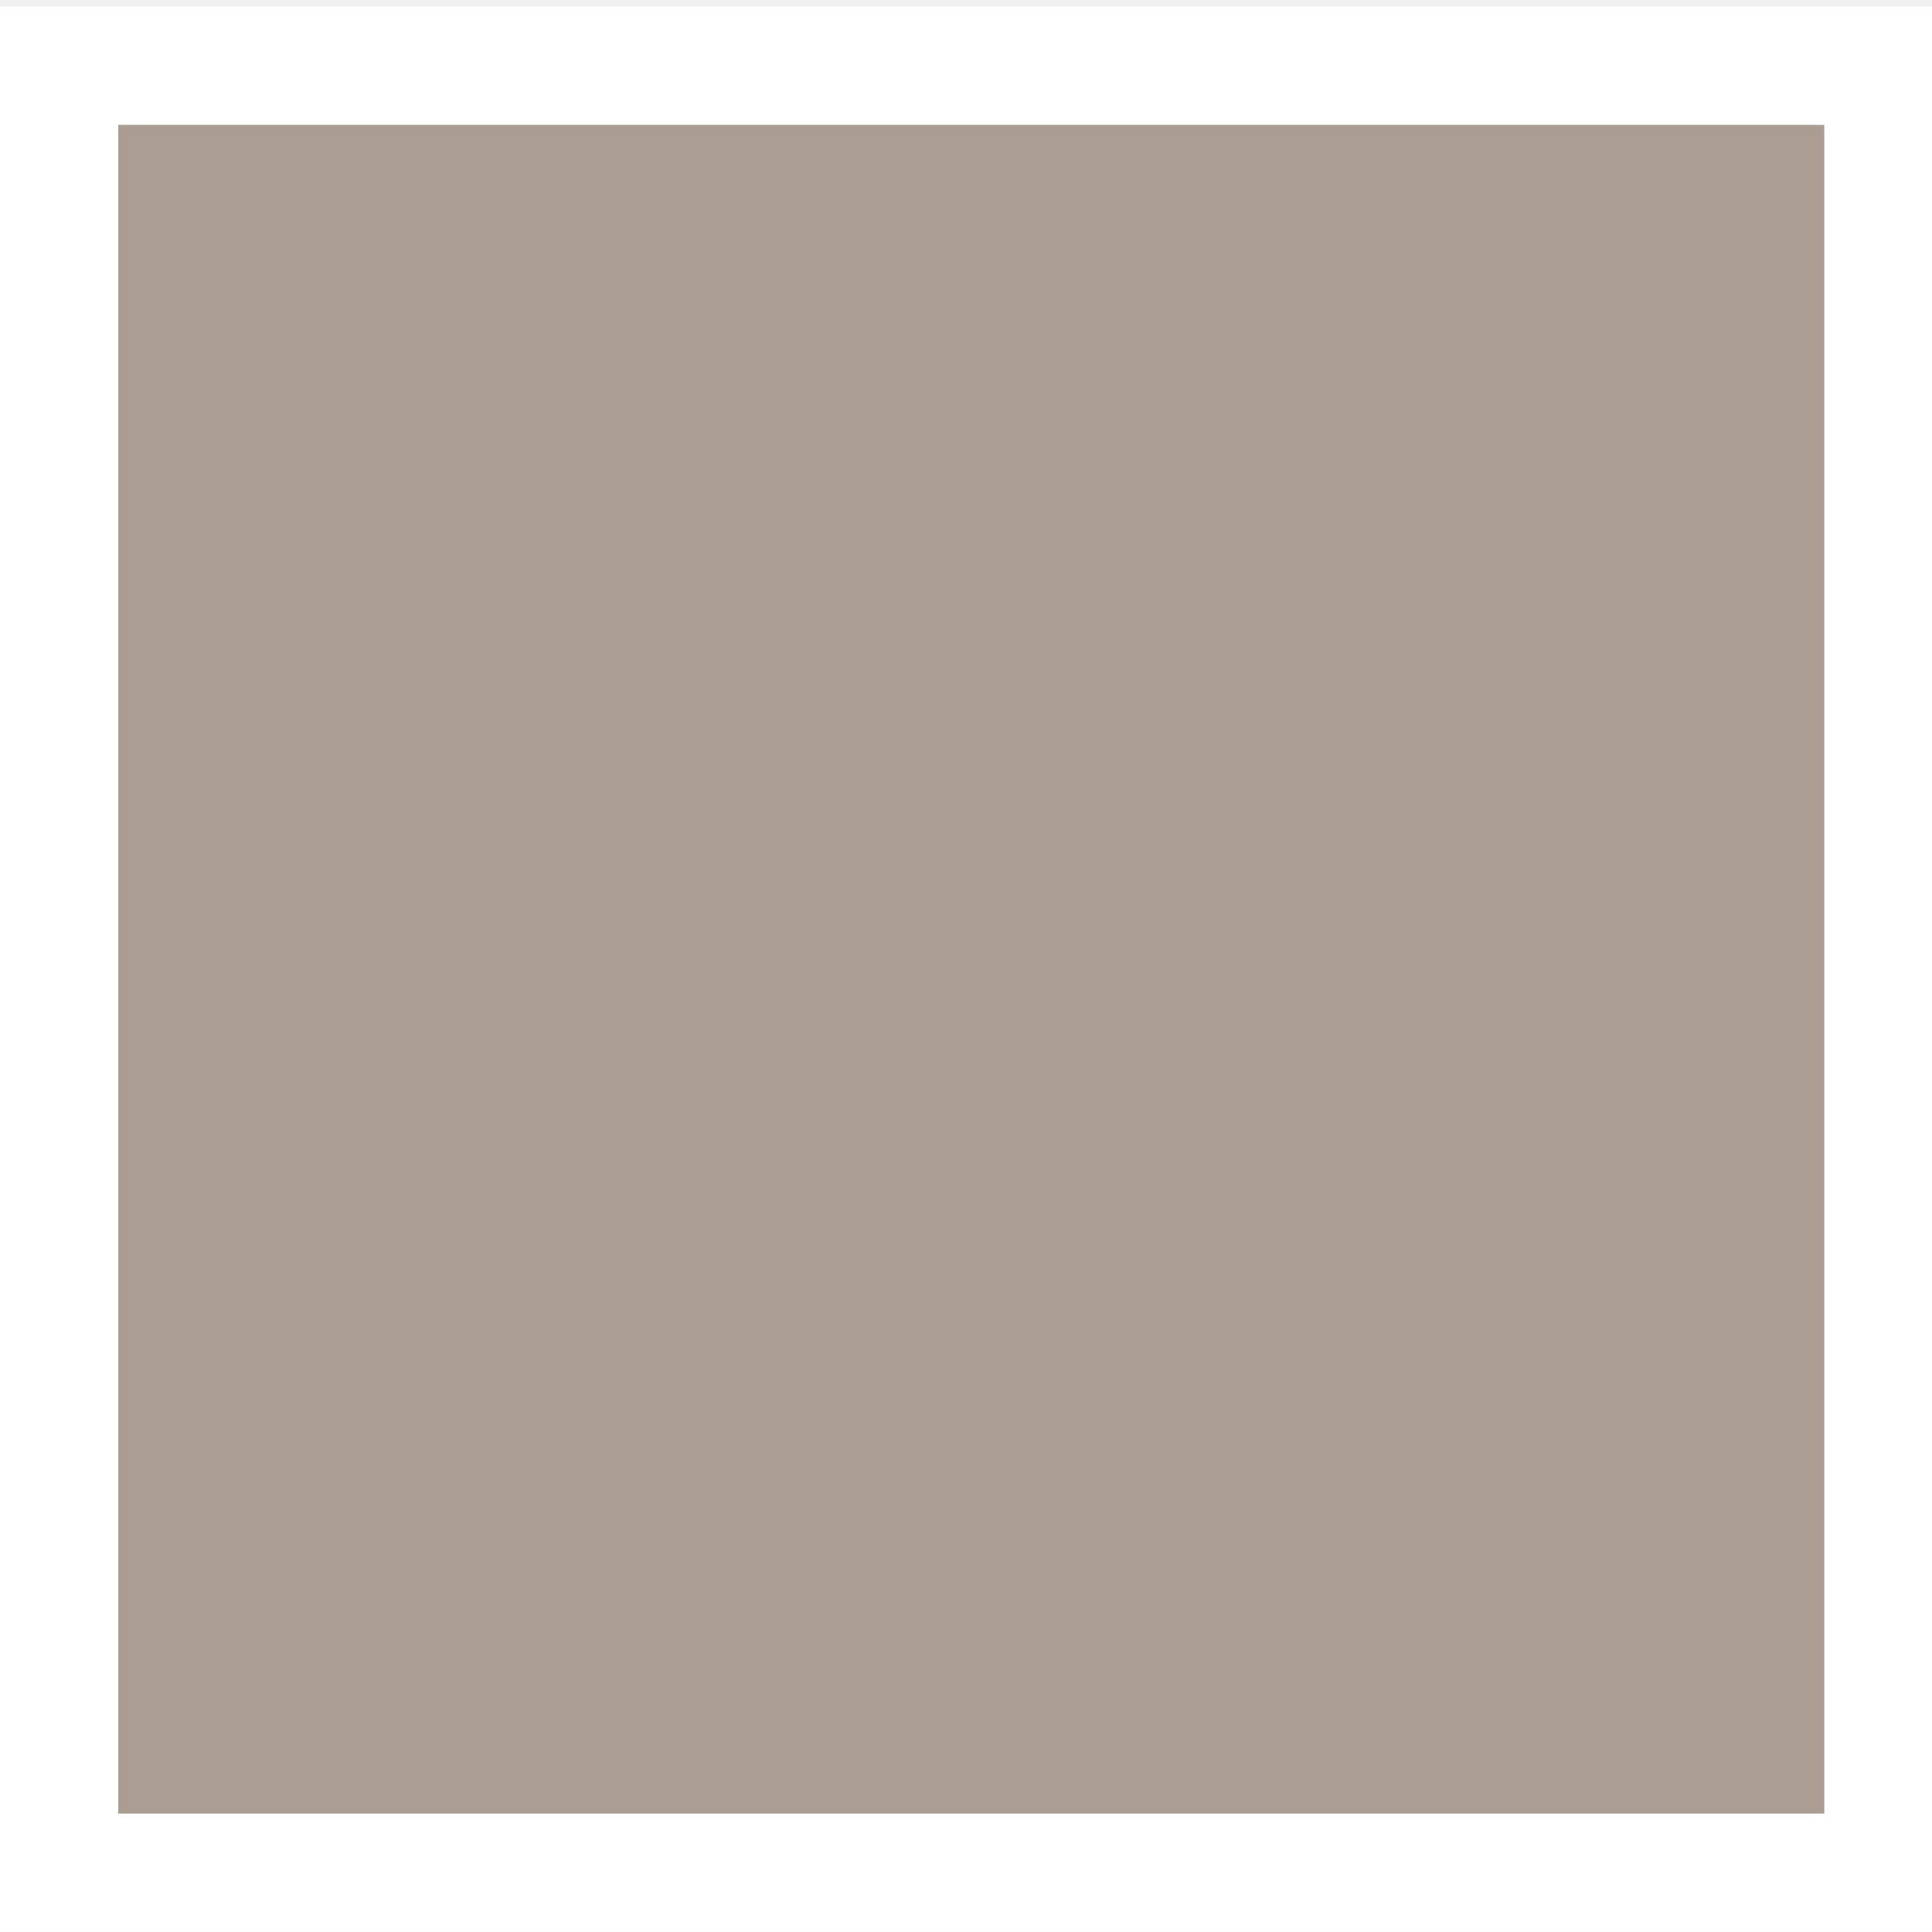
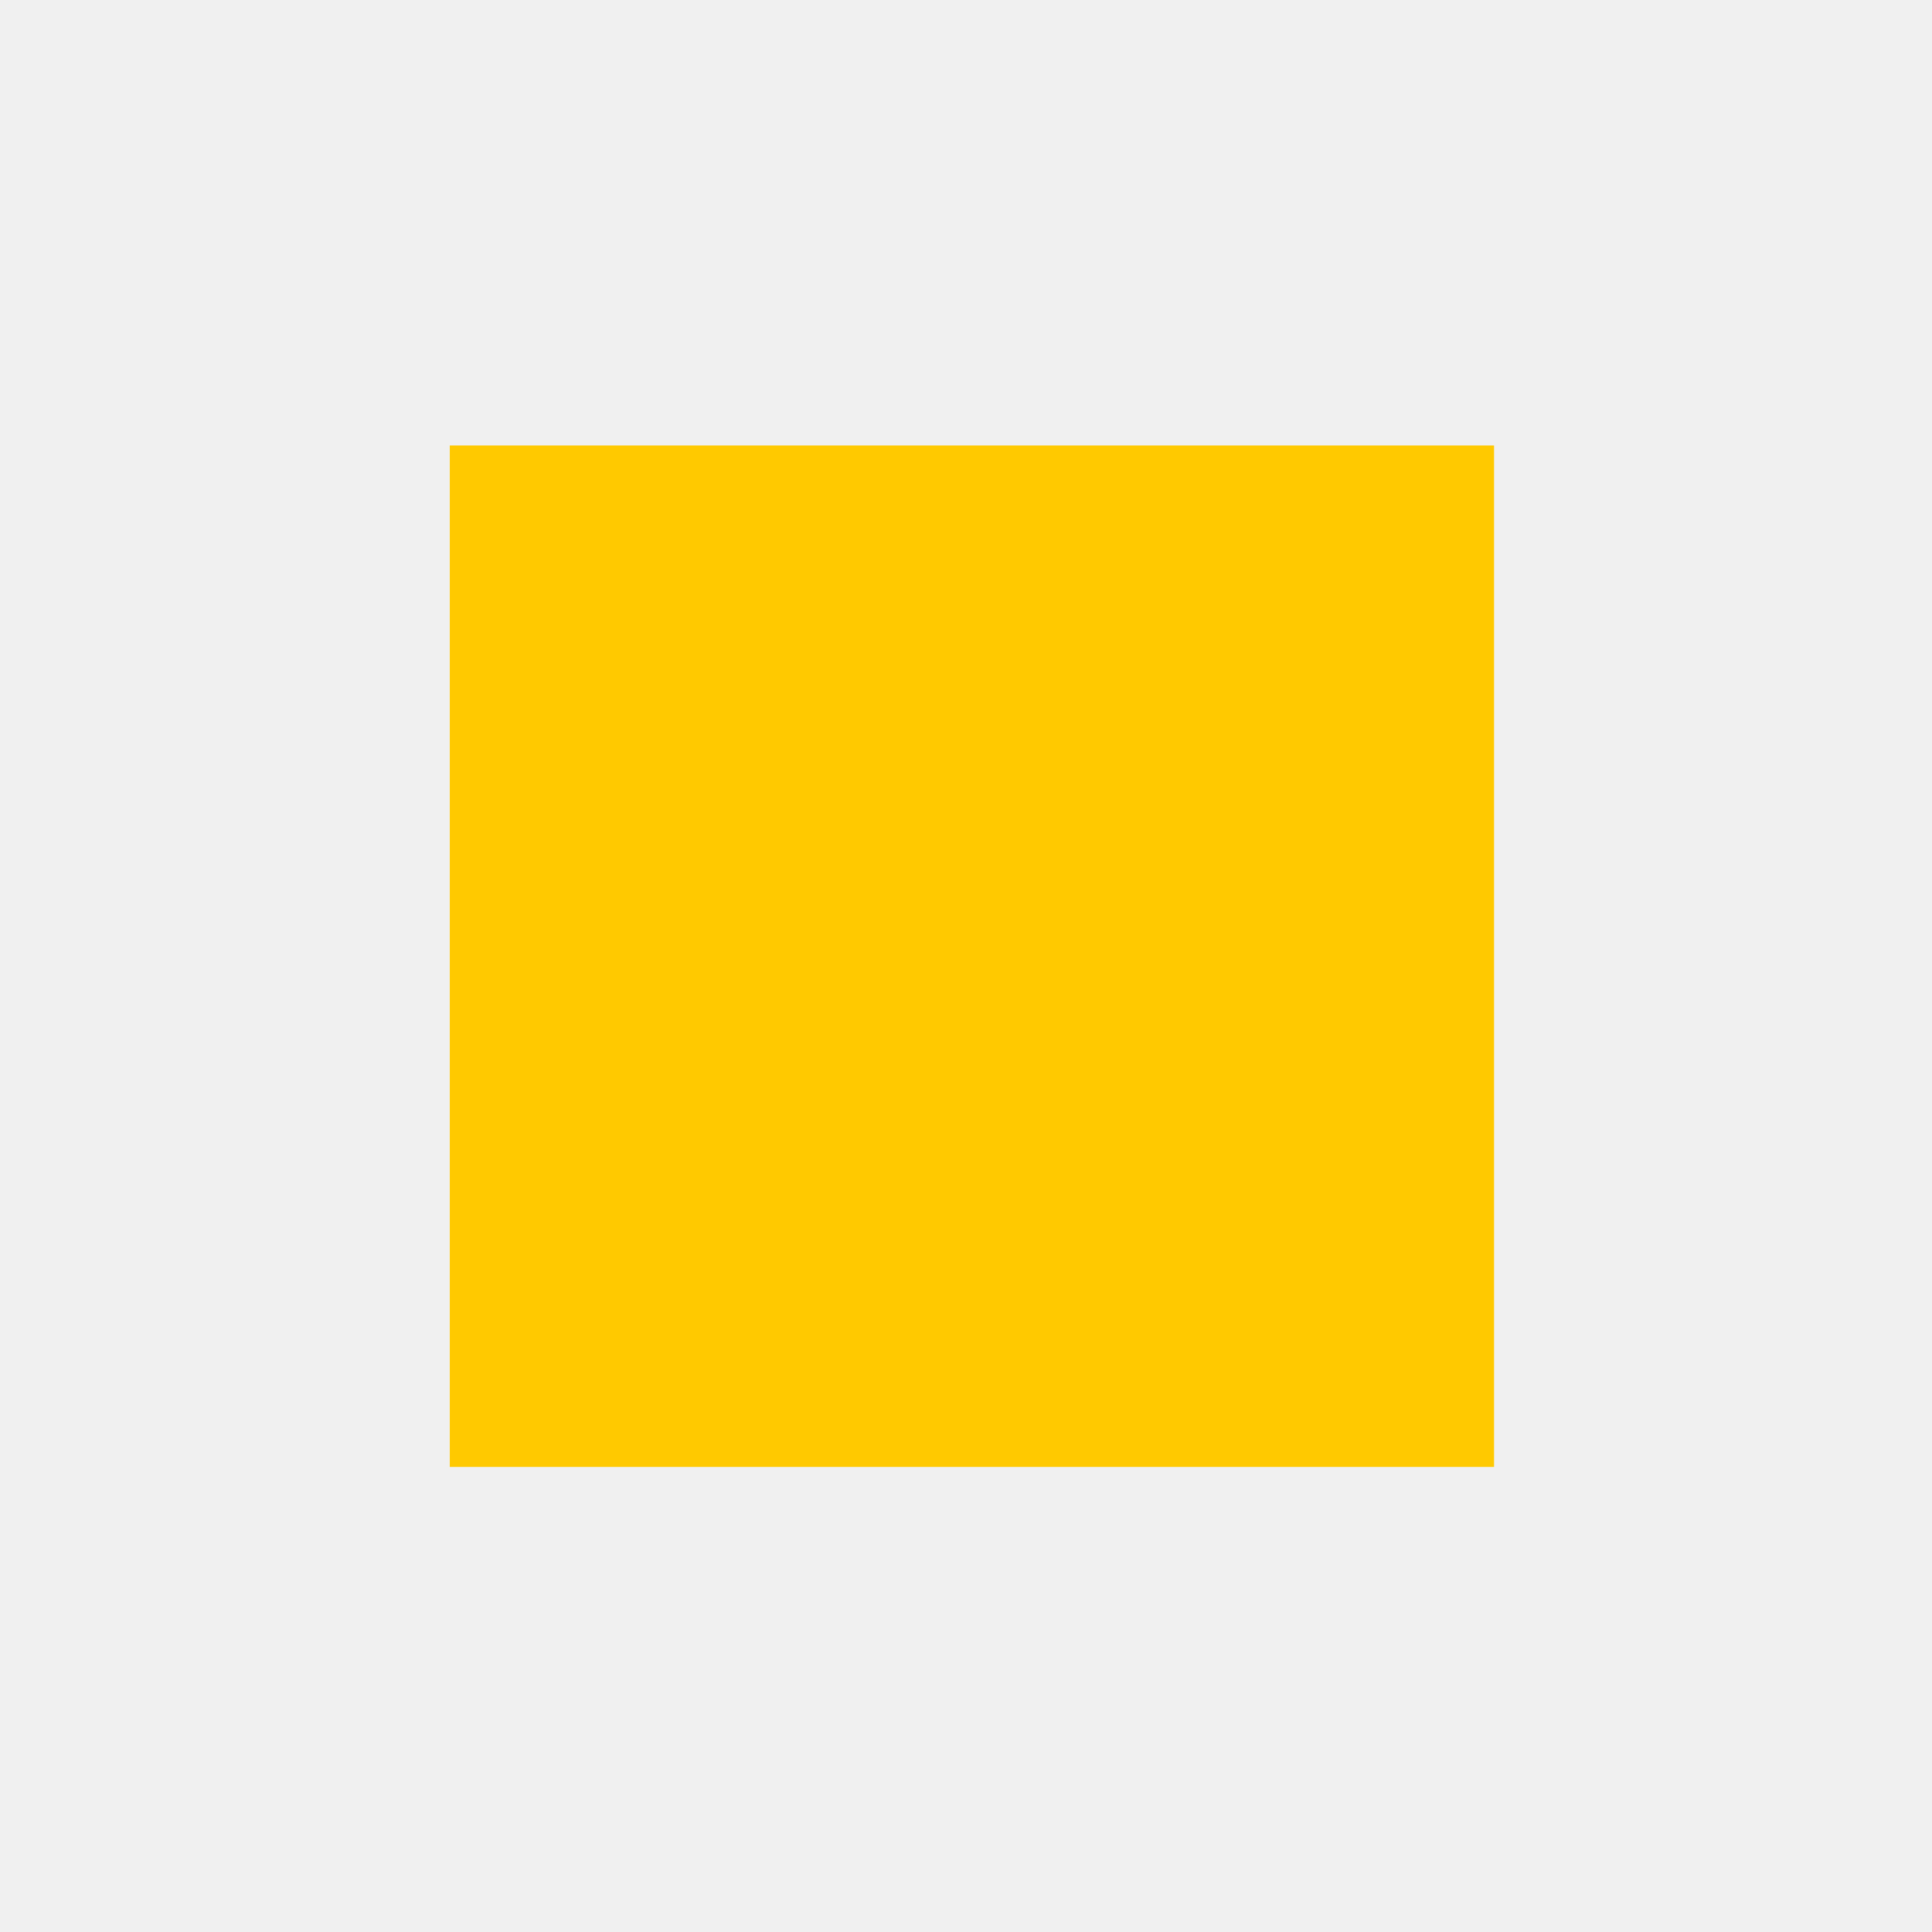
<svg xmlns="http://www.w3.org/2000/svg" width="16" height="16" viewBox="0 0 4.233 4.233" version="1.1" id="svg8">
  <defs id="defs2" />
  <g id="layer1" transform="translate(-45.65952,-43.75595)">
-     <rect style="fill:#ac9d93;fill-opacity:1;stroke:#ffffff;stroke-width:0.259;stroke-miterlimit:4;stroke-dasharray:none;stroke-opacity:1" id="rect1366" width="3.997" height="3.959" x="45.789" y="43.9" />
+     <rect style="fill:none;fill-opacity:1;stroke:none;stroke-width:0.259;stroke-miterlimit:4;stroke-dasharray:none;stroke-opacity:1" id="rect1366" width="3.997" height="3.959" x="45.789" y="43.9" />
+     <rect style="opacity:1;fill:#ffc900;fill-opacity:1;stroke:none;stroke-width:0.026;stroke-miterlimit:4;stroke-dasharray:none;stroke-opacity:1" id="rect875" width="2.288" height="2.238" x="46.645" y="44.732" />
  </g>
</svg>
